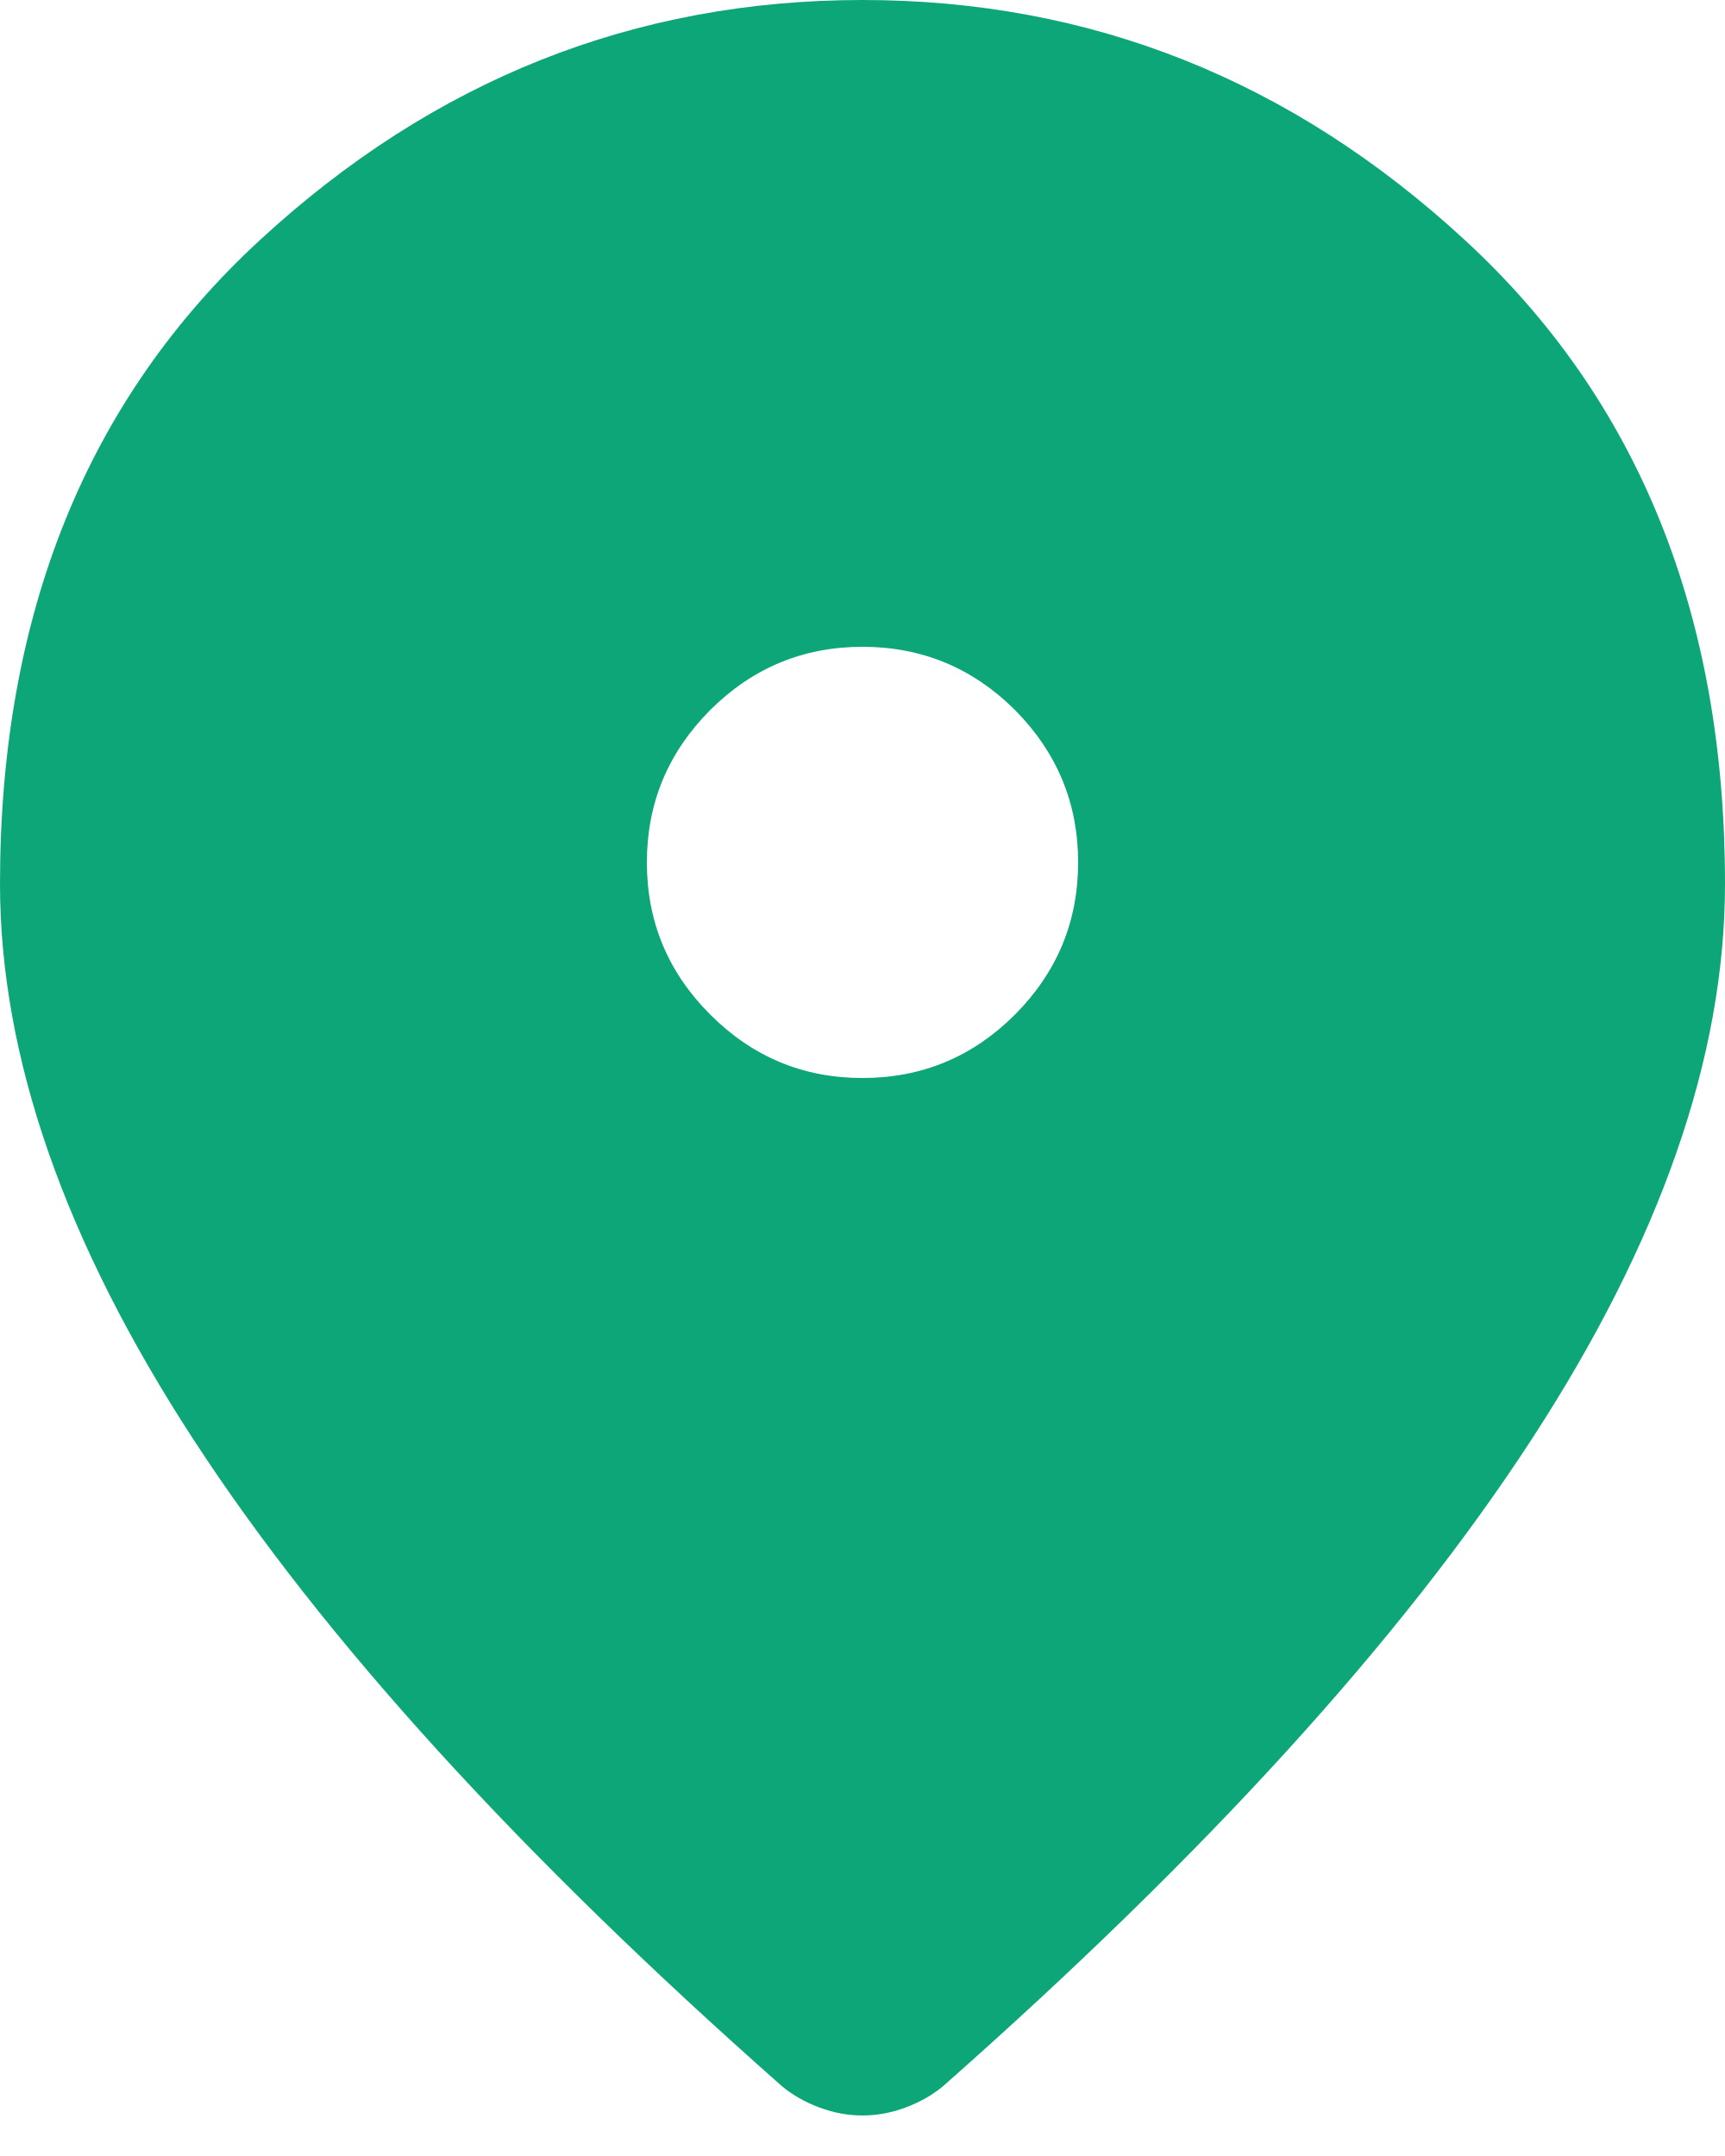
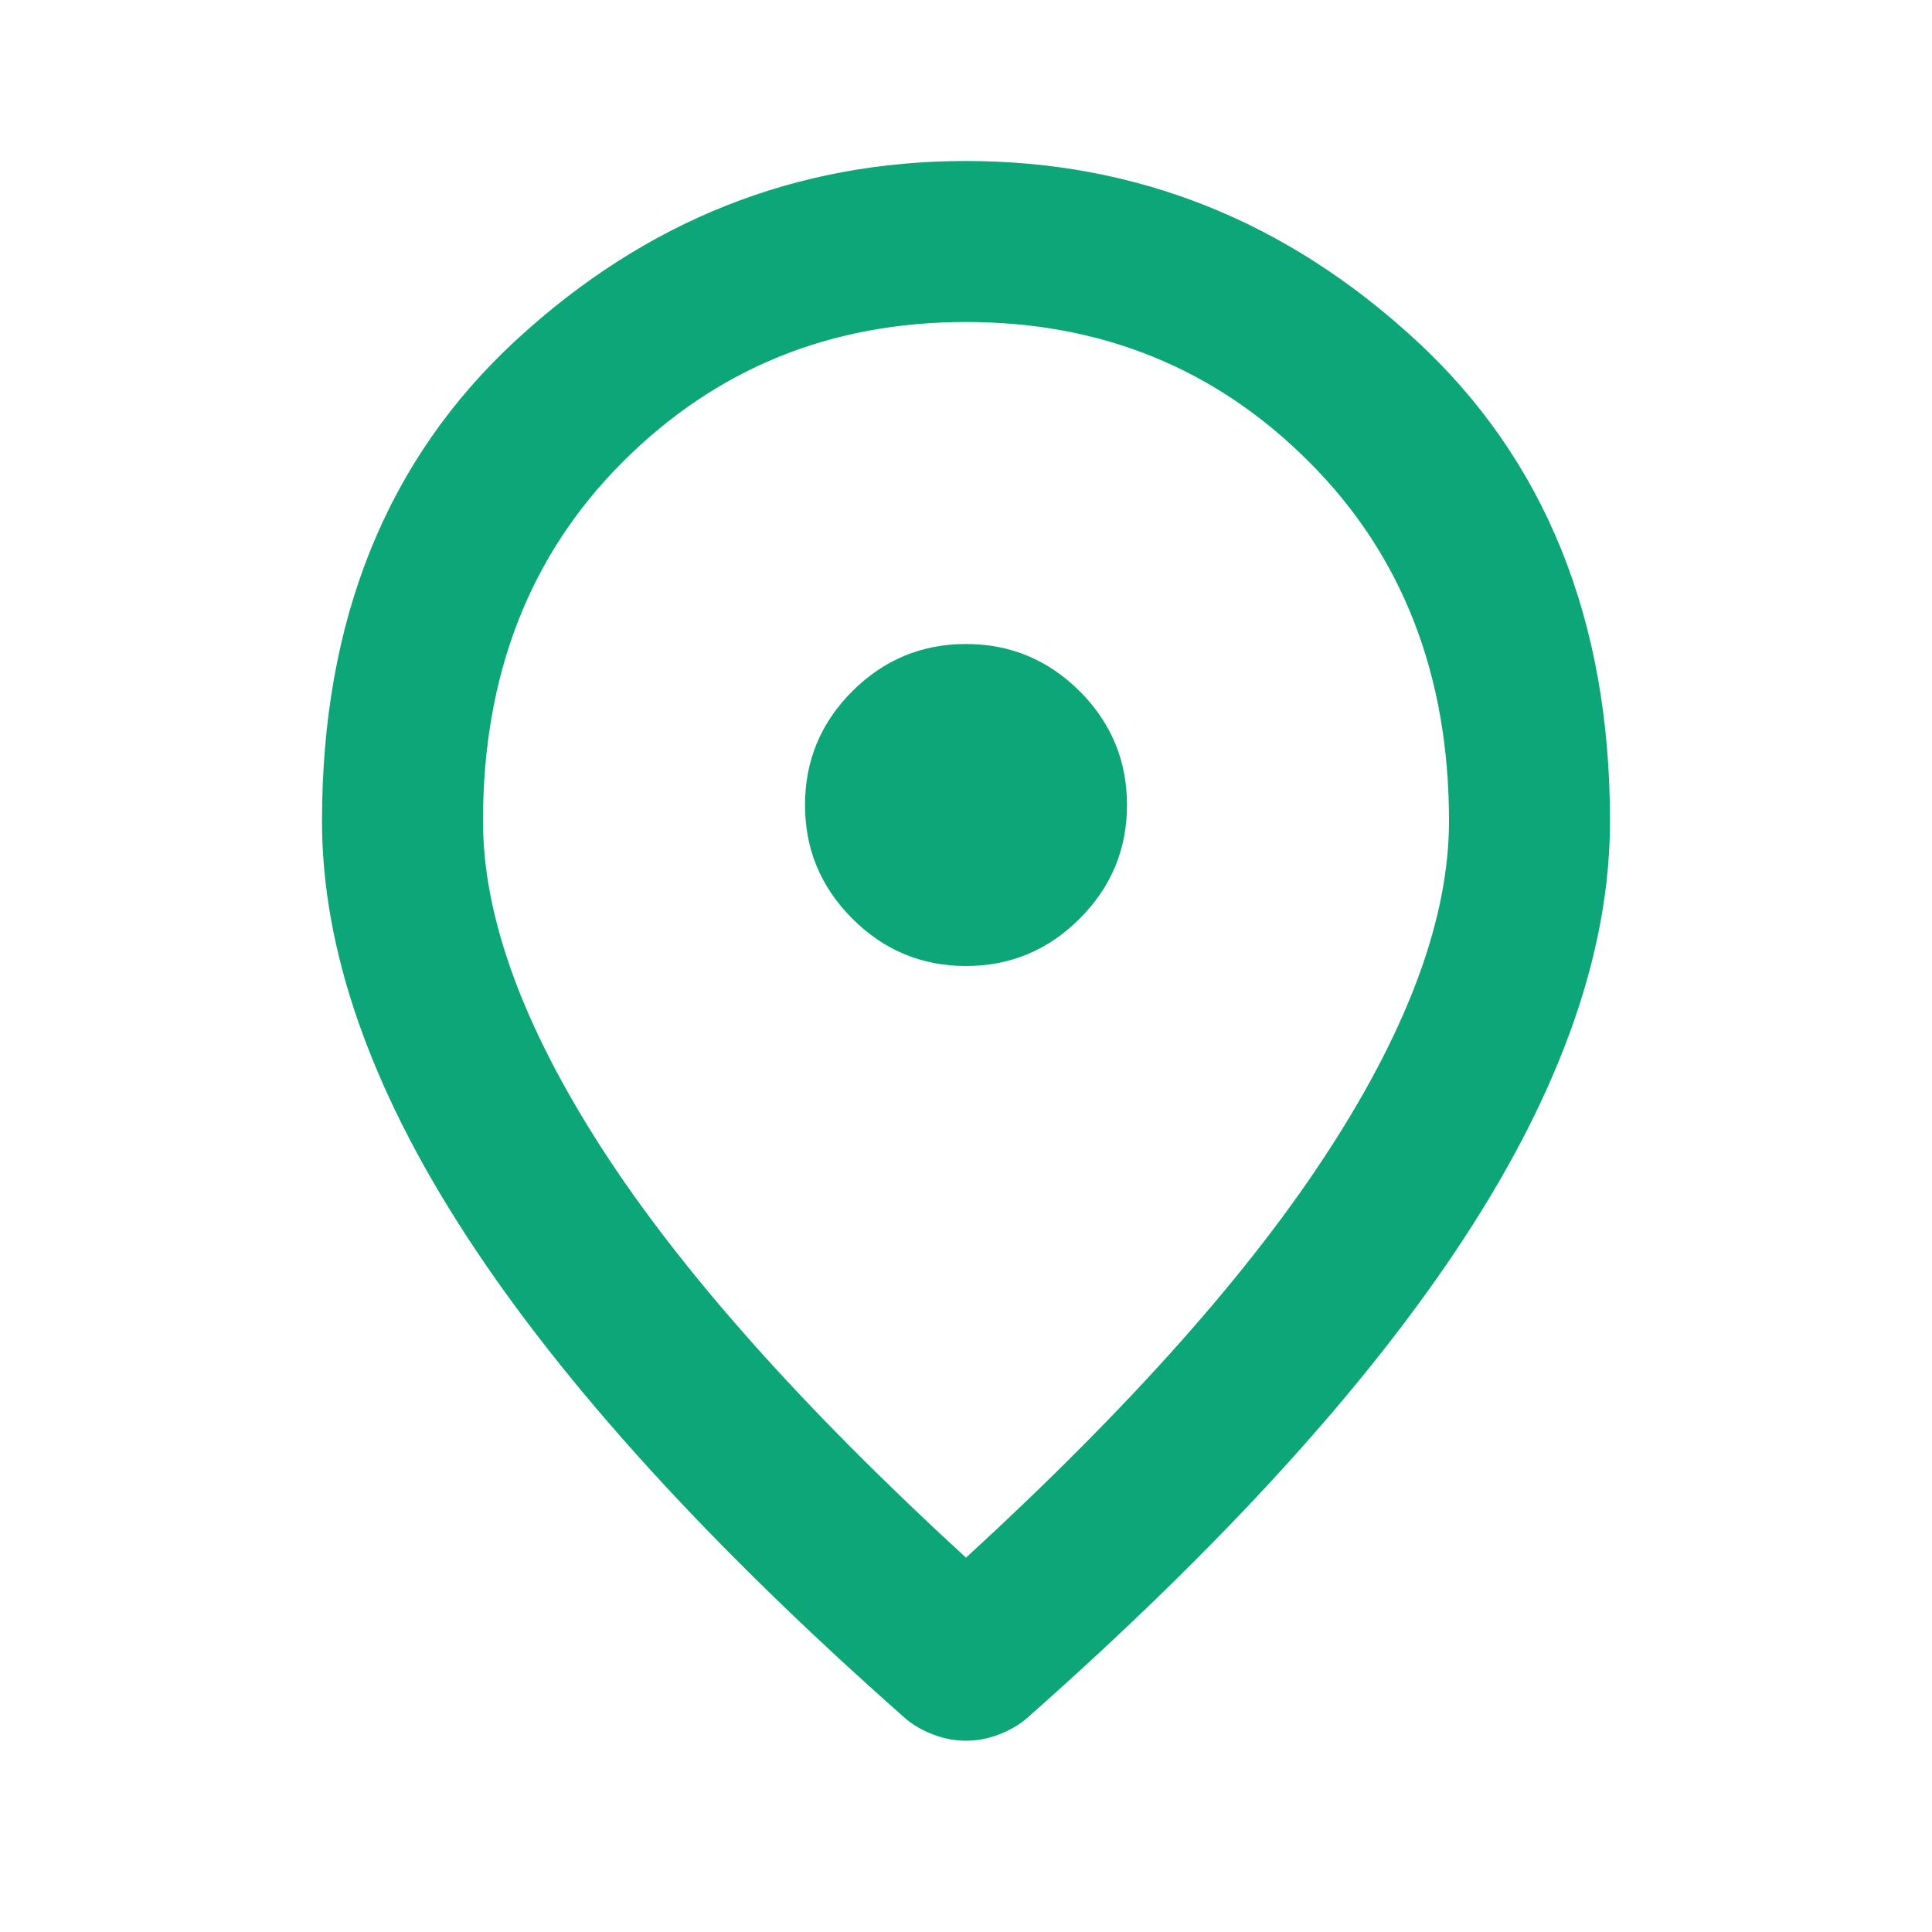
- <svg xmlns="http://www.w3.org/2000/svg" width="8" height="10" viewBox="0 0 8 10" fill="none">
-   <path d="M4 5C4.275 5 4.511 4.902 4.707 4.706C4.902 4.51 5 4.275 5 4C5 3.725 4.902 3.49 4.707 3.293C4.511 3.098 4.275 3 4 3C3.725 3 3.49 3.098 3.294 3.293C3.098 3.49 3 3.725 3 4C3 4.275 3.098 4.51 3.294 4.706C3.49 4.902 3.725 5 4 5ZM4 9.812C3.933 9.812 3.867 9.8 3.8 9.775C3.733 9.75 3.675 9.717 3.625 9.675C2.408 8.6 1.5 7.602 0.9 6.681C0.3 5.761 0 4.9 0 4.1C0 2.85 0.402 1.854 1.206 1.113C2.01 0.371 2.942 0 4 0C5.058 0 5.989 0.371 6.793 1.113C7.598 1.854 8 2.85 8 4.1C8 4.9 7.7 5.761 7.1 6.681C6.5 7.602 5.592 8.6 4.375 9.675C4.325 9.717 4.267 9.75 4.2 9.775C4.133 9.8 4.067 9.812 4 9.812Z" fill="#0DA678" />
+ <svg xmlns="http://www.w3.org/2000/svg" width="12" height="12" viewBox="0 0 12 12" fill="none">
+   <mask id="mask0_958_943" style="mask-type:alpha" maskUnits="userSpaceOnUse" x="0" y="0" width="12" height="12">
+     <rect width="12" height="12" fill="#D9D9D9" />
+   </mask>
+   <g mask="url(#mask0_958_943)">
+     <path d="M6 6C6.275 6 6.51 5.902 6.706 5.706C6.902 5.51 7 5.275 7 5C7 4.725 6.902 4.489 6.706 4.293C6.51 4.098 6.275 4 6 4C5.725 4 5.49 4.098 5.294 4.293C5.098 4.489 5 4.725 5 5C5 5.275 5.098 5.51 5.294 5.706C5.49 5.902 5.725 6 6 6ZM6 9.675C7.017 8.742 7.771 7.894 8.262 7.131C8.754 6.369 9 5.692 9 5.1C9 4.192 8.71 3.448 8.131 2.869C7.552 2.289 6.842 2 6 2C5.158 2 4.448 2.289 3.868 2.869C3.289 3.448 3 4.192 3 5.1C3 5.692 3.246 6.369 3.737 7.131C4.229 7.894 4.983 8.742 6 9.675ZM6 10.812C5.933 10.812 5.867 10.8 5.8 10.775C5.733 10.75 5.675 10.717 5.625 10.675C4.408 9.6 3.5 8.602 2.9 7.681C2.3 6.761 2 5.9 2 5.1C2 3.85 2.402 2.854 3.206 2.112C4.01 1.371 4.942 1 6 1C7.058 1 7.989 1.371 8.793 2.112C9.598 2.854 10 3.85 10 5.1C10 5.9 9.7 6.761 9.1 7.681C8.5 8.602 7.592 9.6 6.375 10.675C6.325 10.717 6.267 10.75 6.2 10.775C6.133 10.8 6.067 10.812 6 10.812Z" fill="#0DA678" />
+   </g>
</svg>
